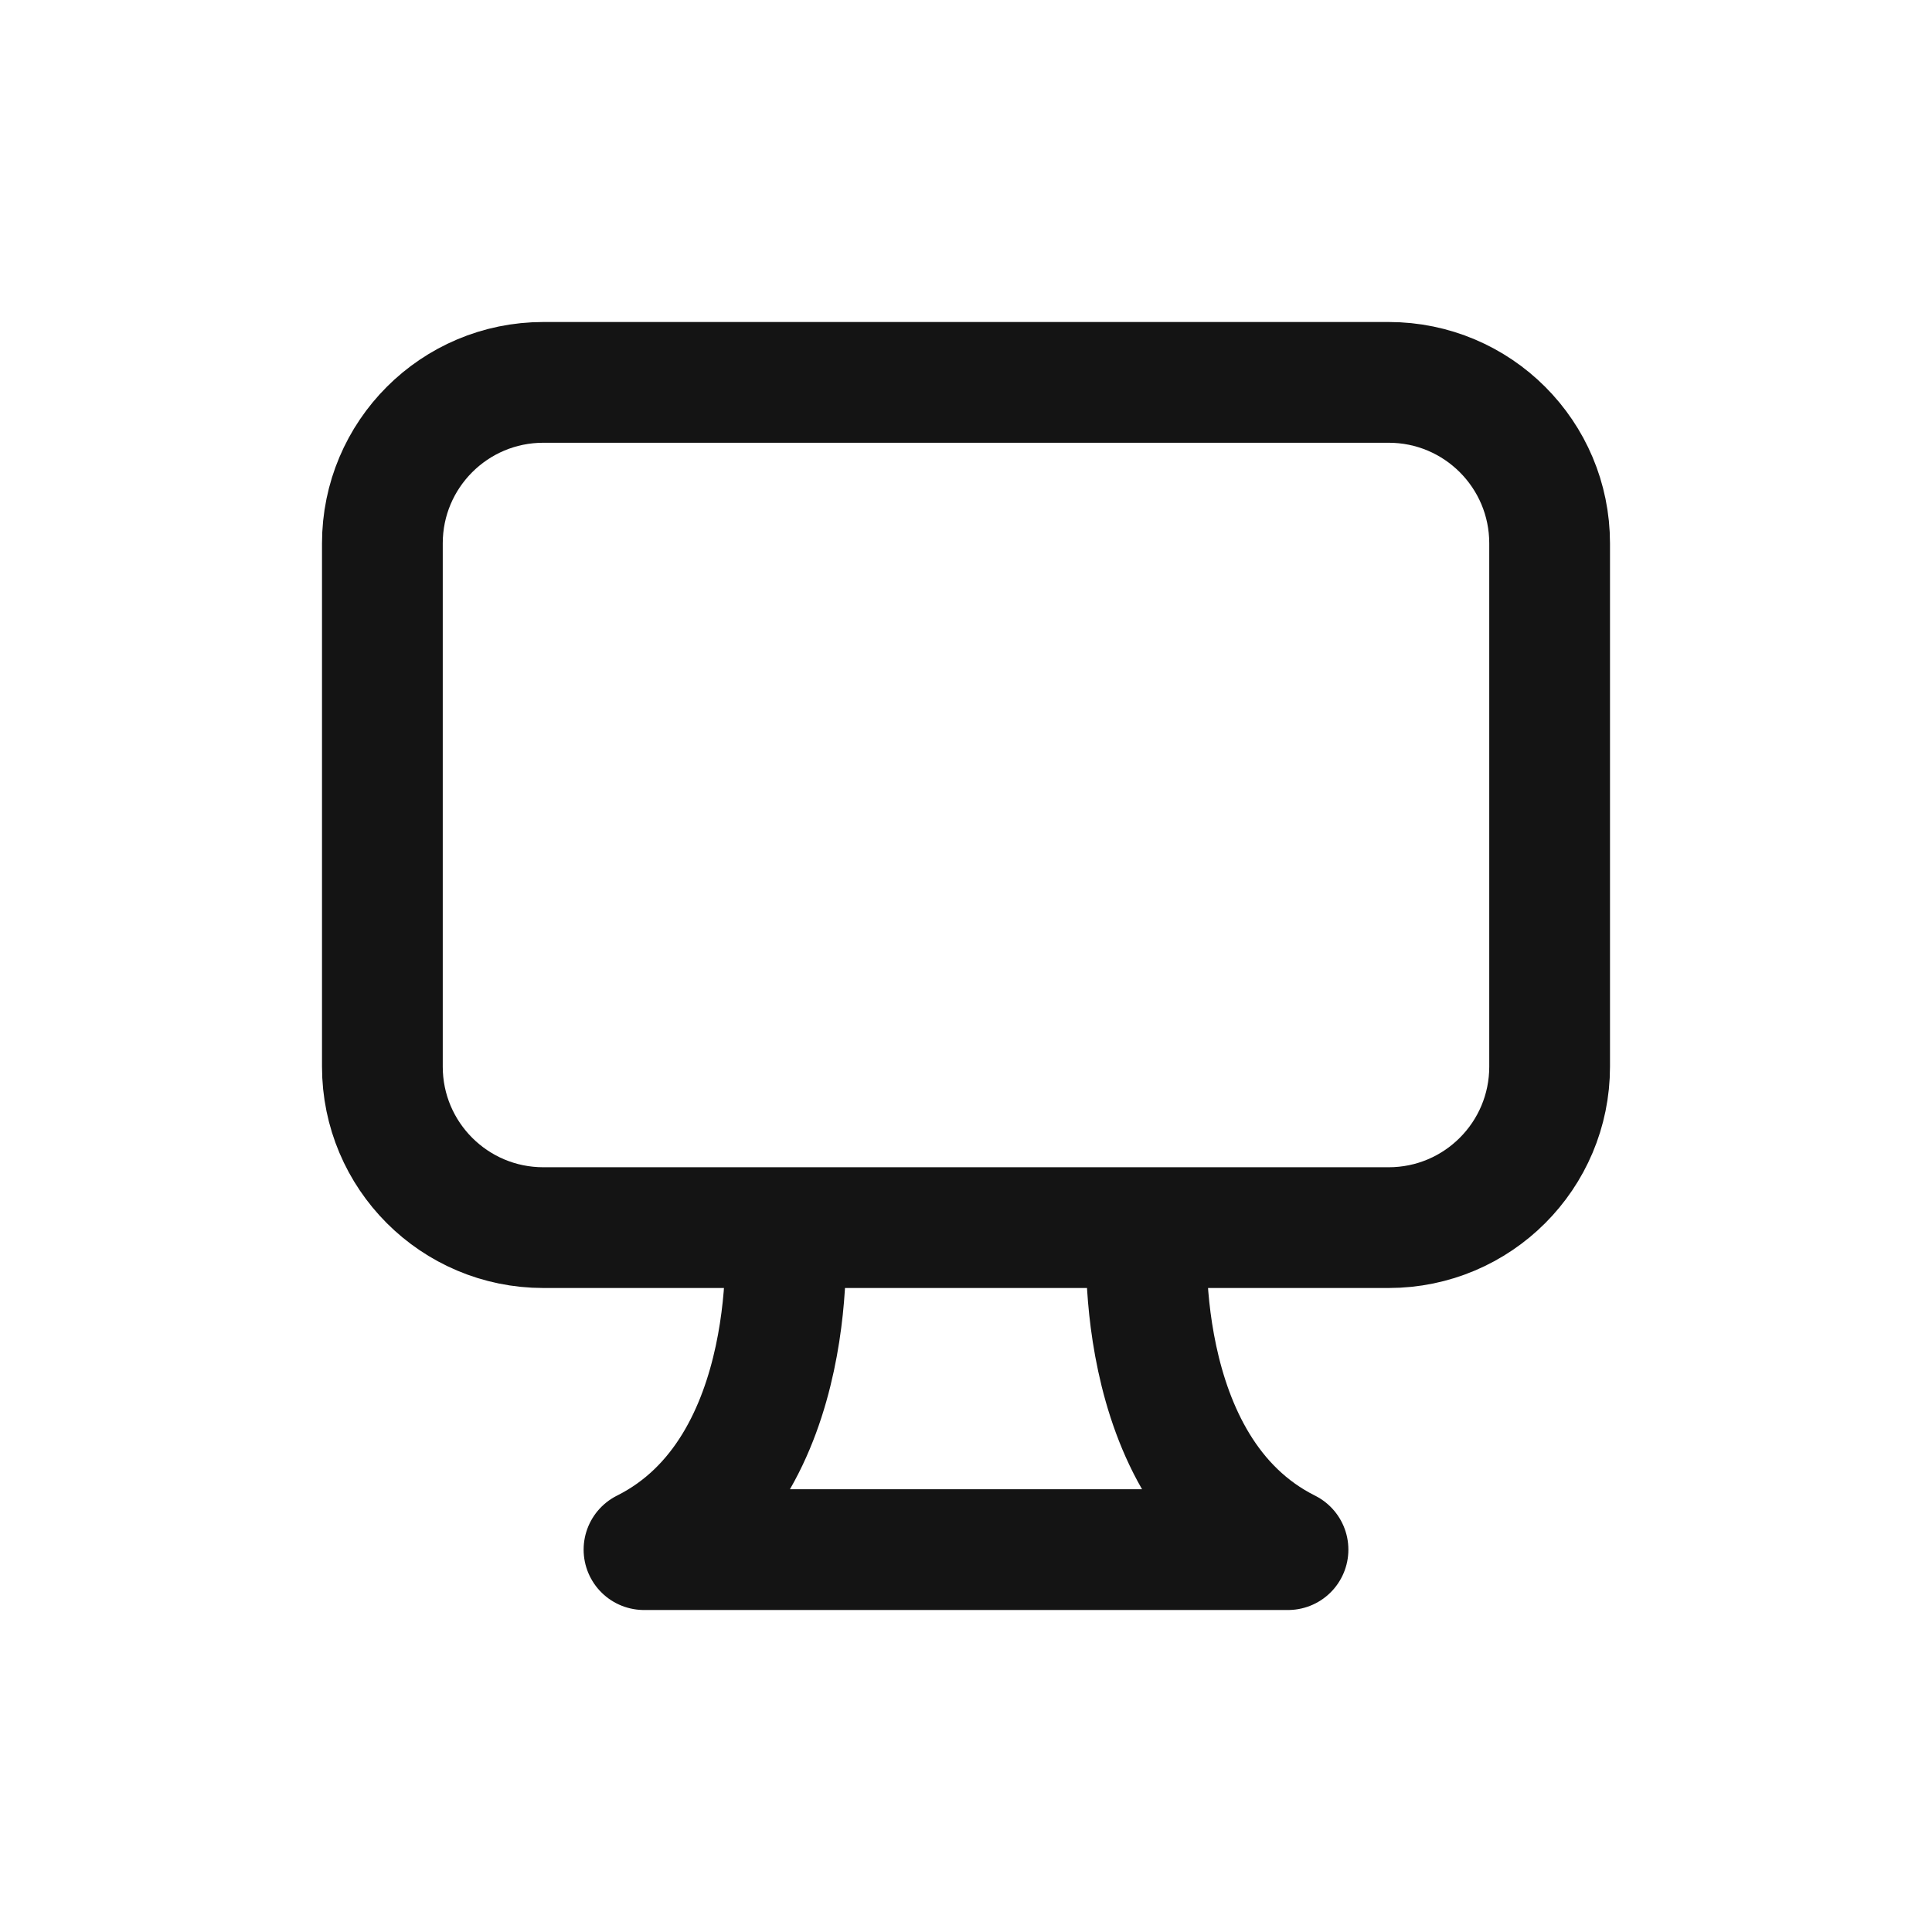
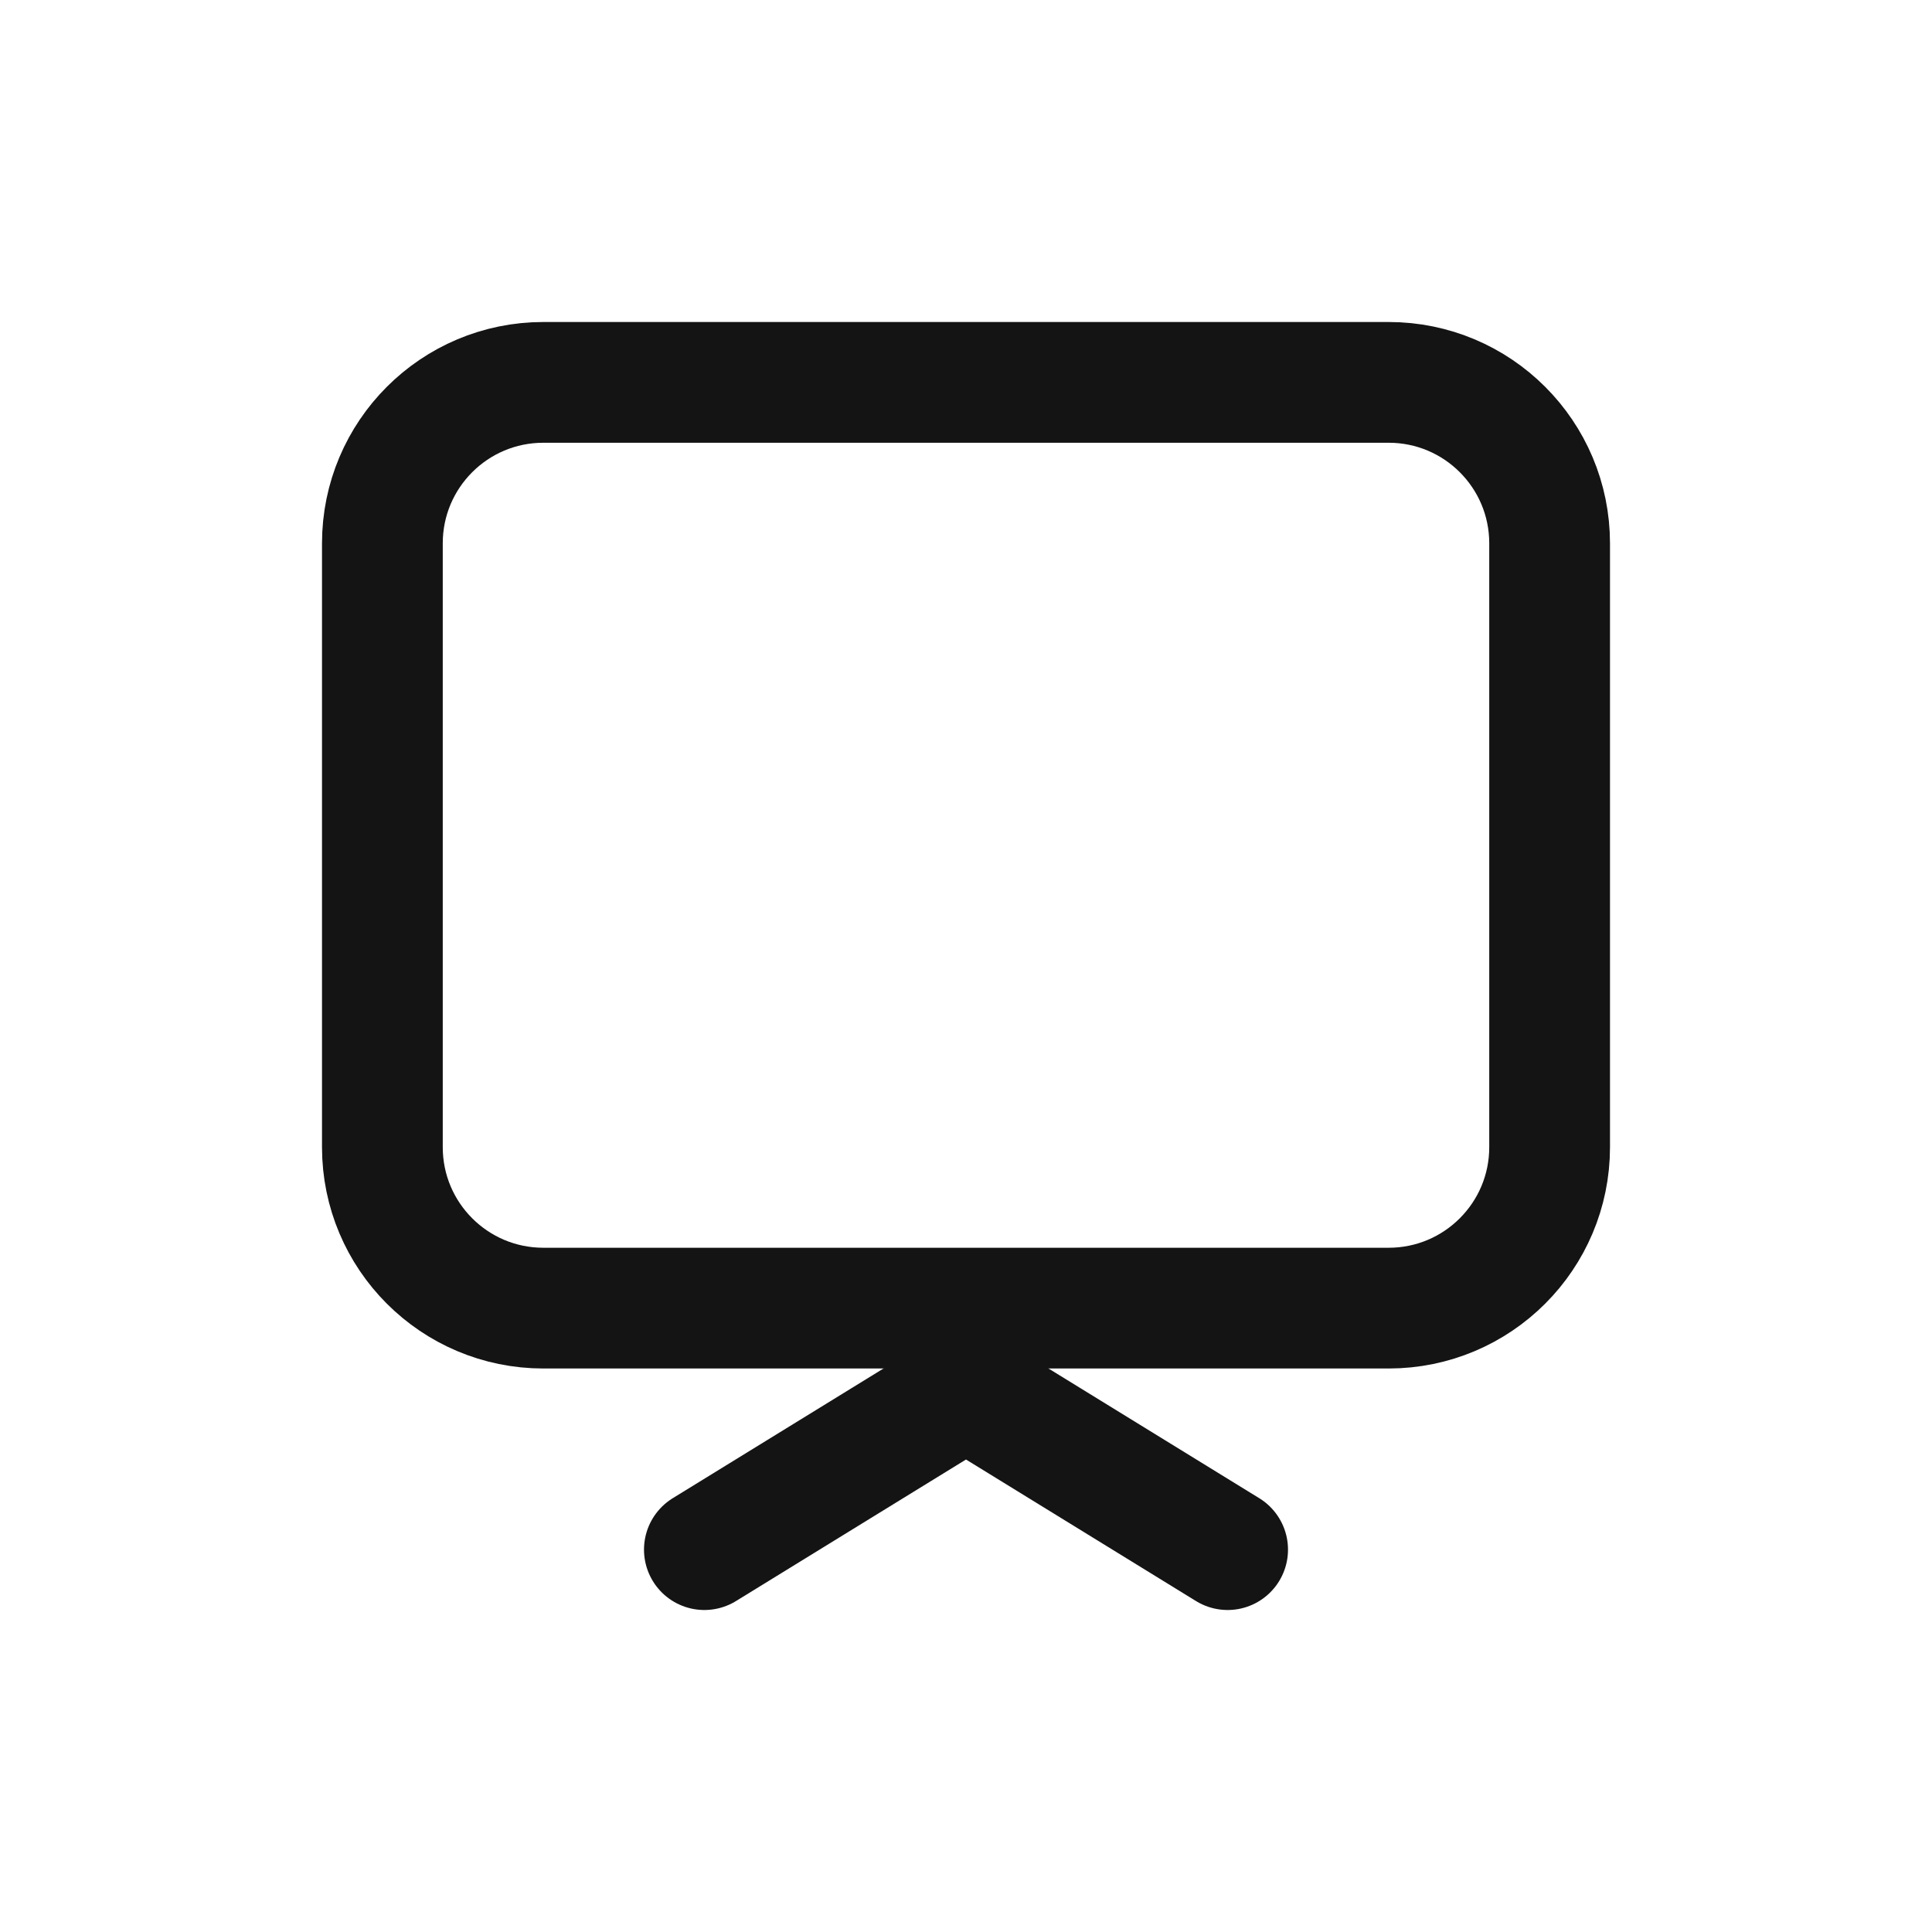
<svg xmlns="http://www.w3.org/2000/svg" width="24" height="24" viewBox="0 0 24 24" fill="none">
-   <path d="M9.75 15.25H17.25C18.355 15.25 19.25 14.355 19.25 13.25V6.75C19.25 5.645 18.355 4.75 17.25 4.75H6.75C5.645 4.75 4.75 5.645 4.75 6.75V13.25C4.75 14.355 5.645 15.25 6.75 15.25H9.75ZM9.75 15.25C9.75 15.25 10 18.25 8 19.25H16C14 18.25 14.25 15.25 14.25 15.25" stroke="#141414" stroke-width="1.5" stroke-linecap="round" stroke-linejoin="round" />
+   <path d="M4.75 6.75C4.75 5.645 5.645 4.75 6.75 4.75H17.25C18.355 4.75 19.25 5.645 19.25 6.75V14.25C19.25 15.355 18.355 16.25 17.25 16.25H6.75C5.645 16.25 4.75 15.355 4.75 14.25V6.75Z" stroke="#141414" stroke-width="1.5" stroke-linecap="round" stroke-linejoin="round" />
+   <path d="M15.25 19.25L12 17.25L8.75 19.25" stroke="#141414" stroke-width="1.5" stroke-linecap="round" stroke-linejoin="round" />
</svg>
